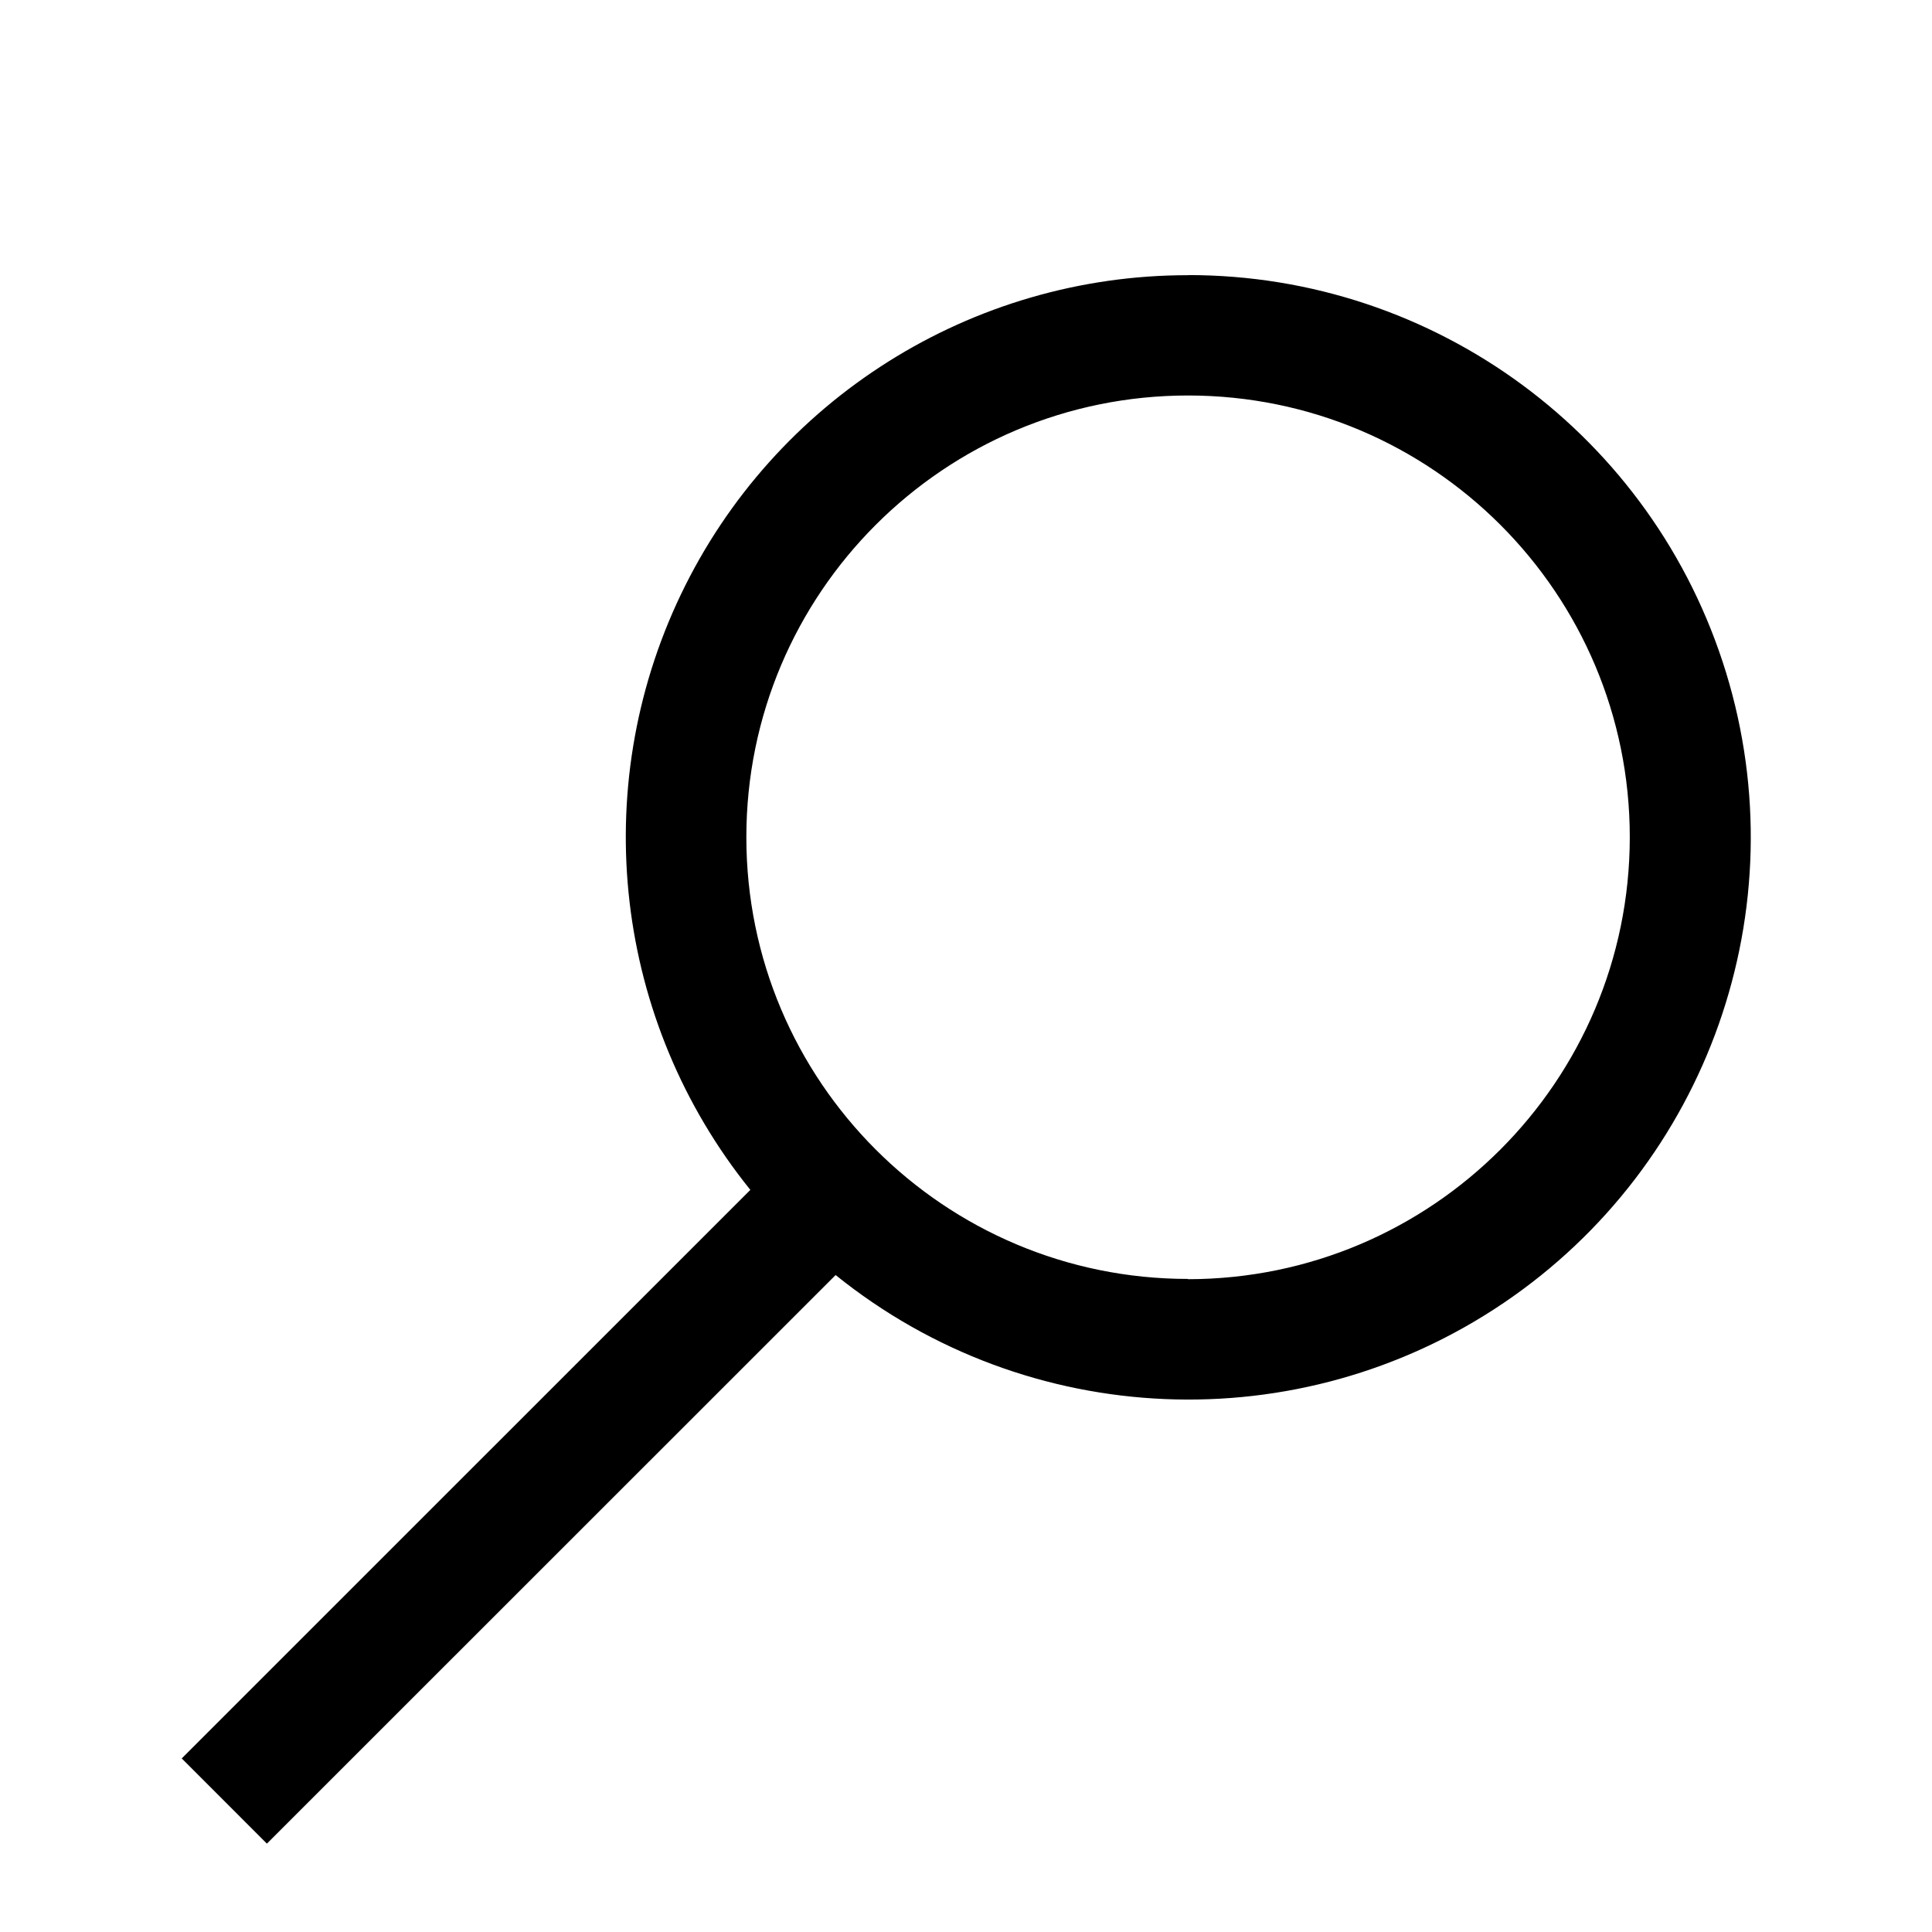
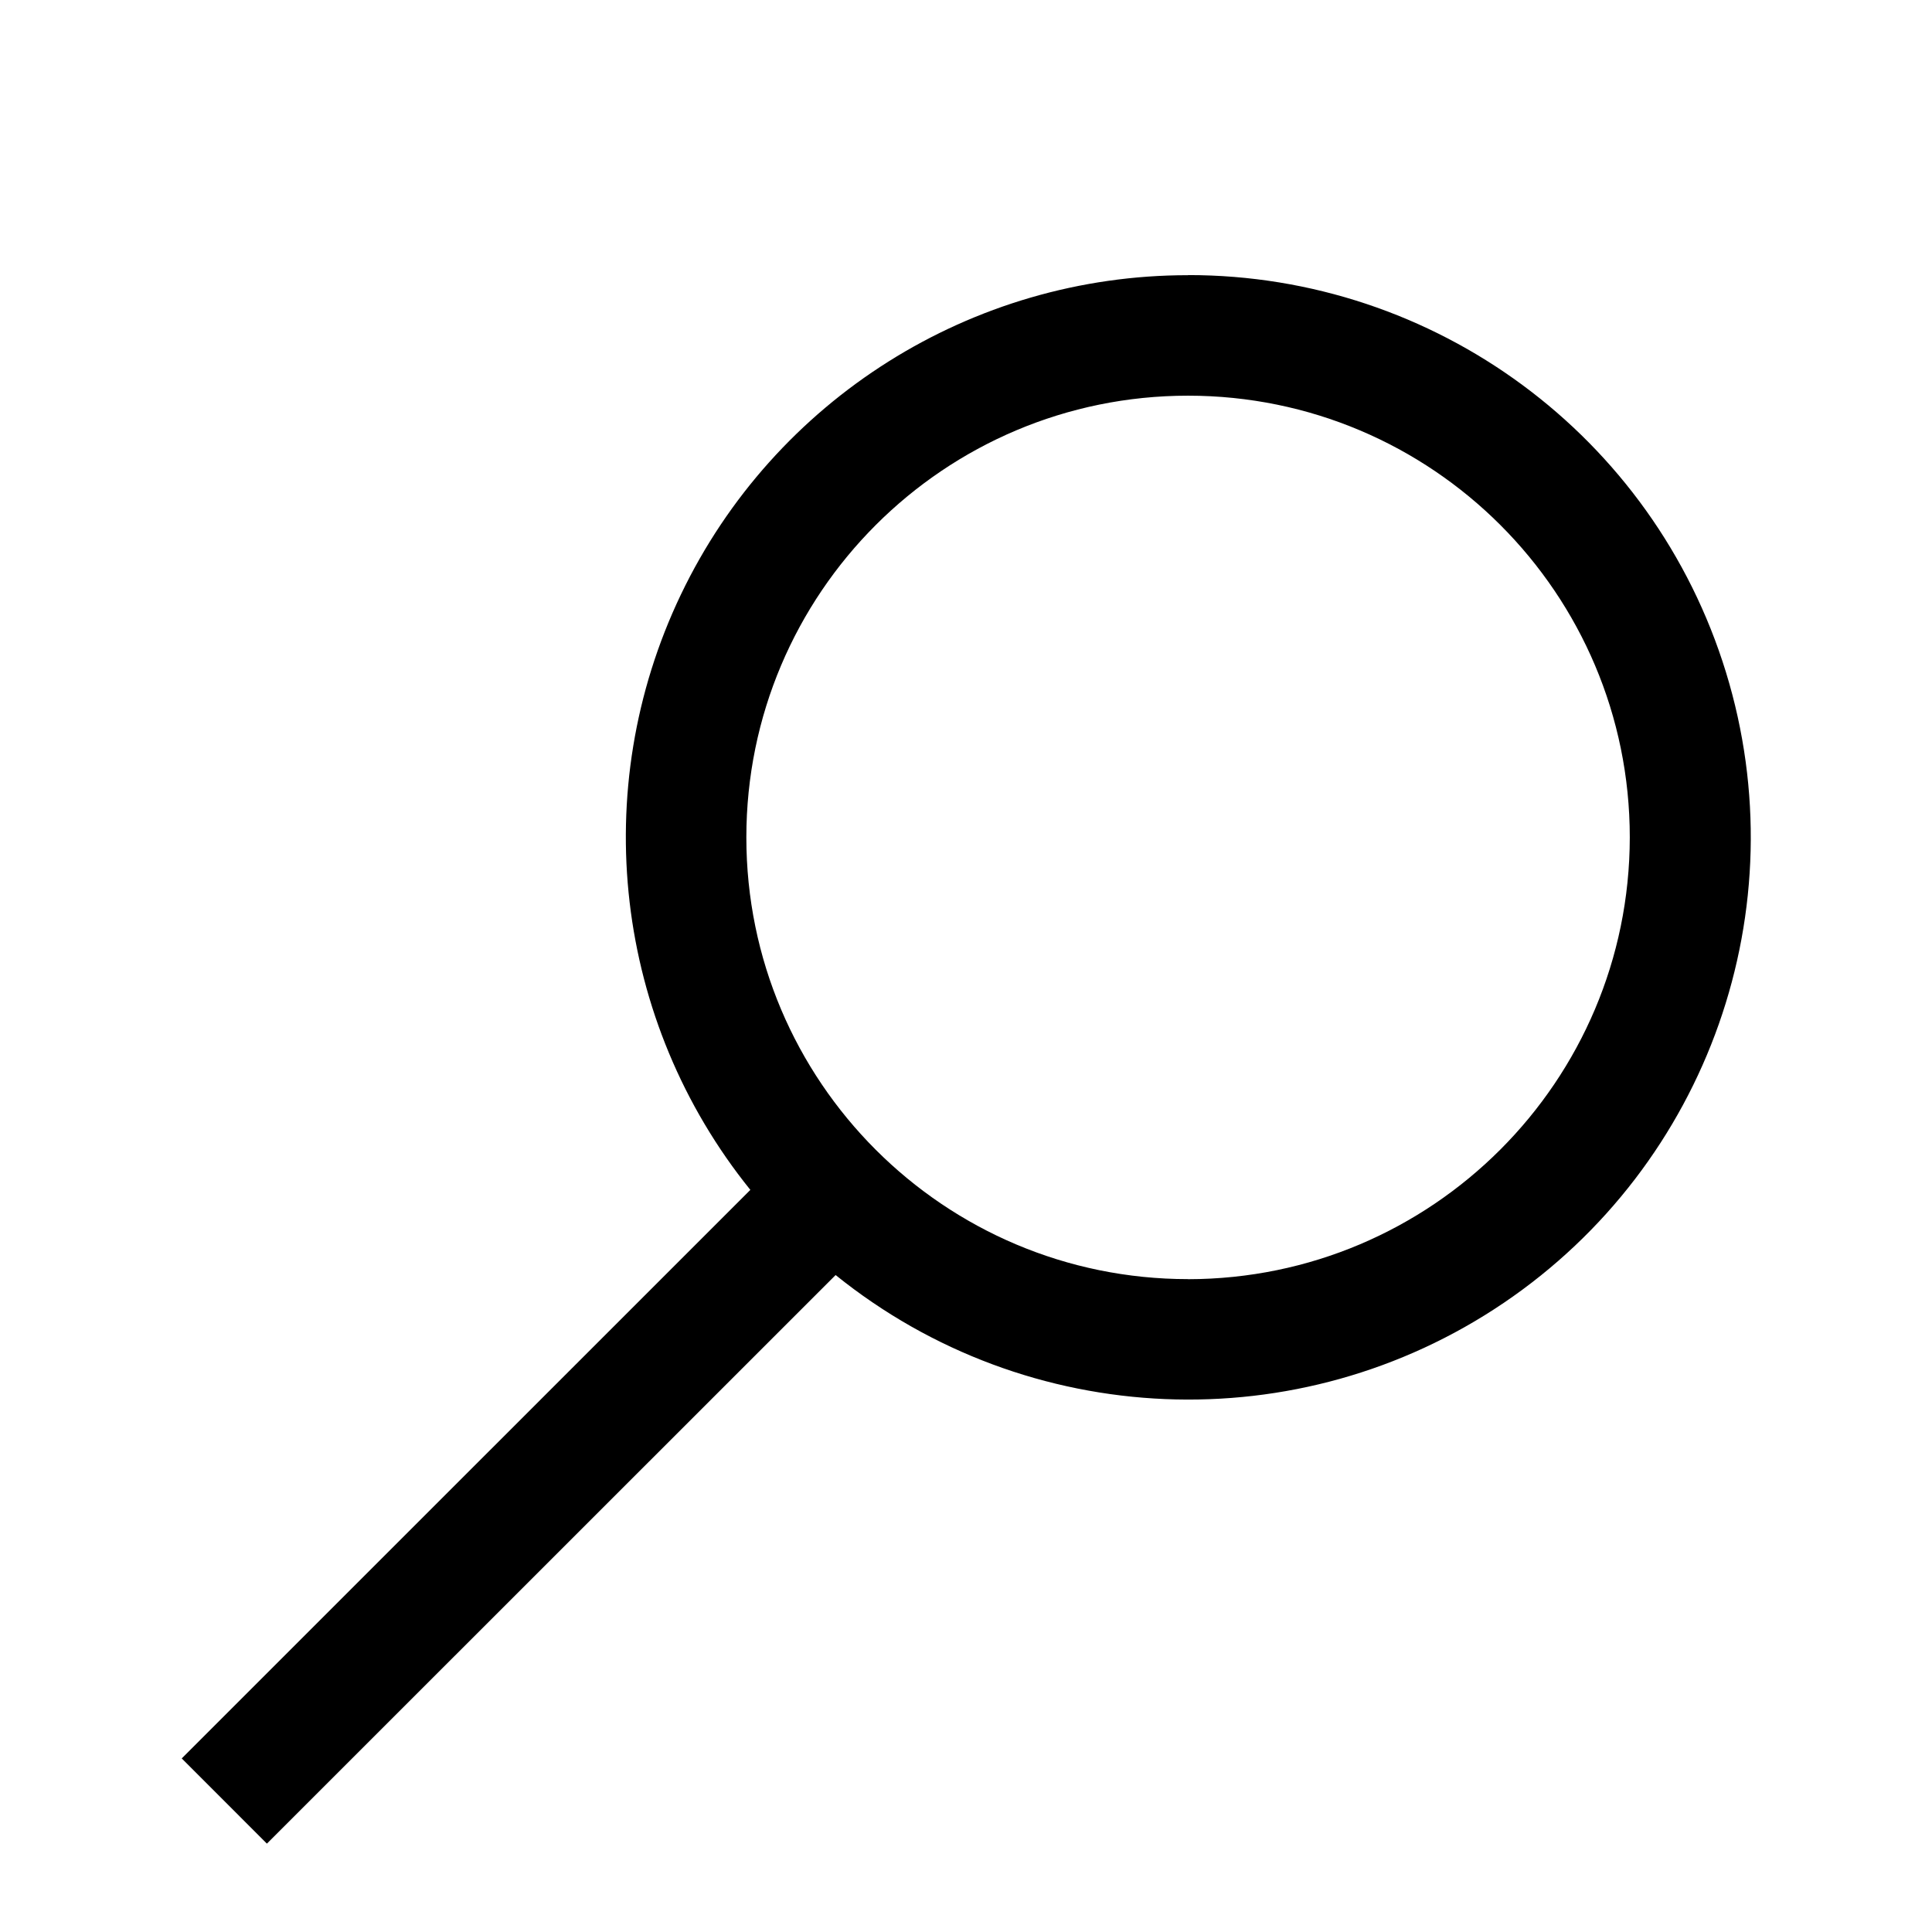
- <svg xmlns="http://www.w3.org/2000/svg" id="de81a1b6-faea-4484-a694-b316176e24c8" data-name="Layer 1" viewBox="0 0 512 512">
-   <path d="M314.85,72.93a148.91,148.91,0,0,0-116,242.4L48.16,466l22.57,22.58L221.45,337.9a149,149,0,1,0,93.41-265Zm0,266A117.06,117.06,0,1,1,431.91,221.92,117.19,117.19,0,0,1,314.85,339Z" />
+ <svg xmlns="http://www.w3.org/2000/svg" id="e40f33a4-cf35-4f70-abbc-10a6f336ee5a" data-name="Layer 1" viewBox="0 0 512 512">
+   <path d="M314.85,72.93a148.92,148.92,0,0,0-116,242.4L48.16,466l22.57,22.58L221.45,337.9a149,149,0,1,0,93.4-265Zm0,266.05A117.06,117.06,0,1,1,431.91,221.92,117.2,117.2,0,0,1,314.85,339Z" />
</svg>
